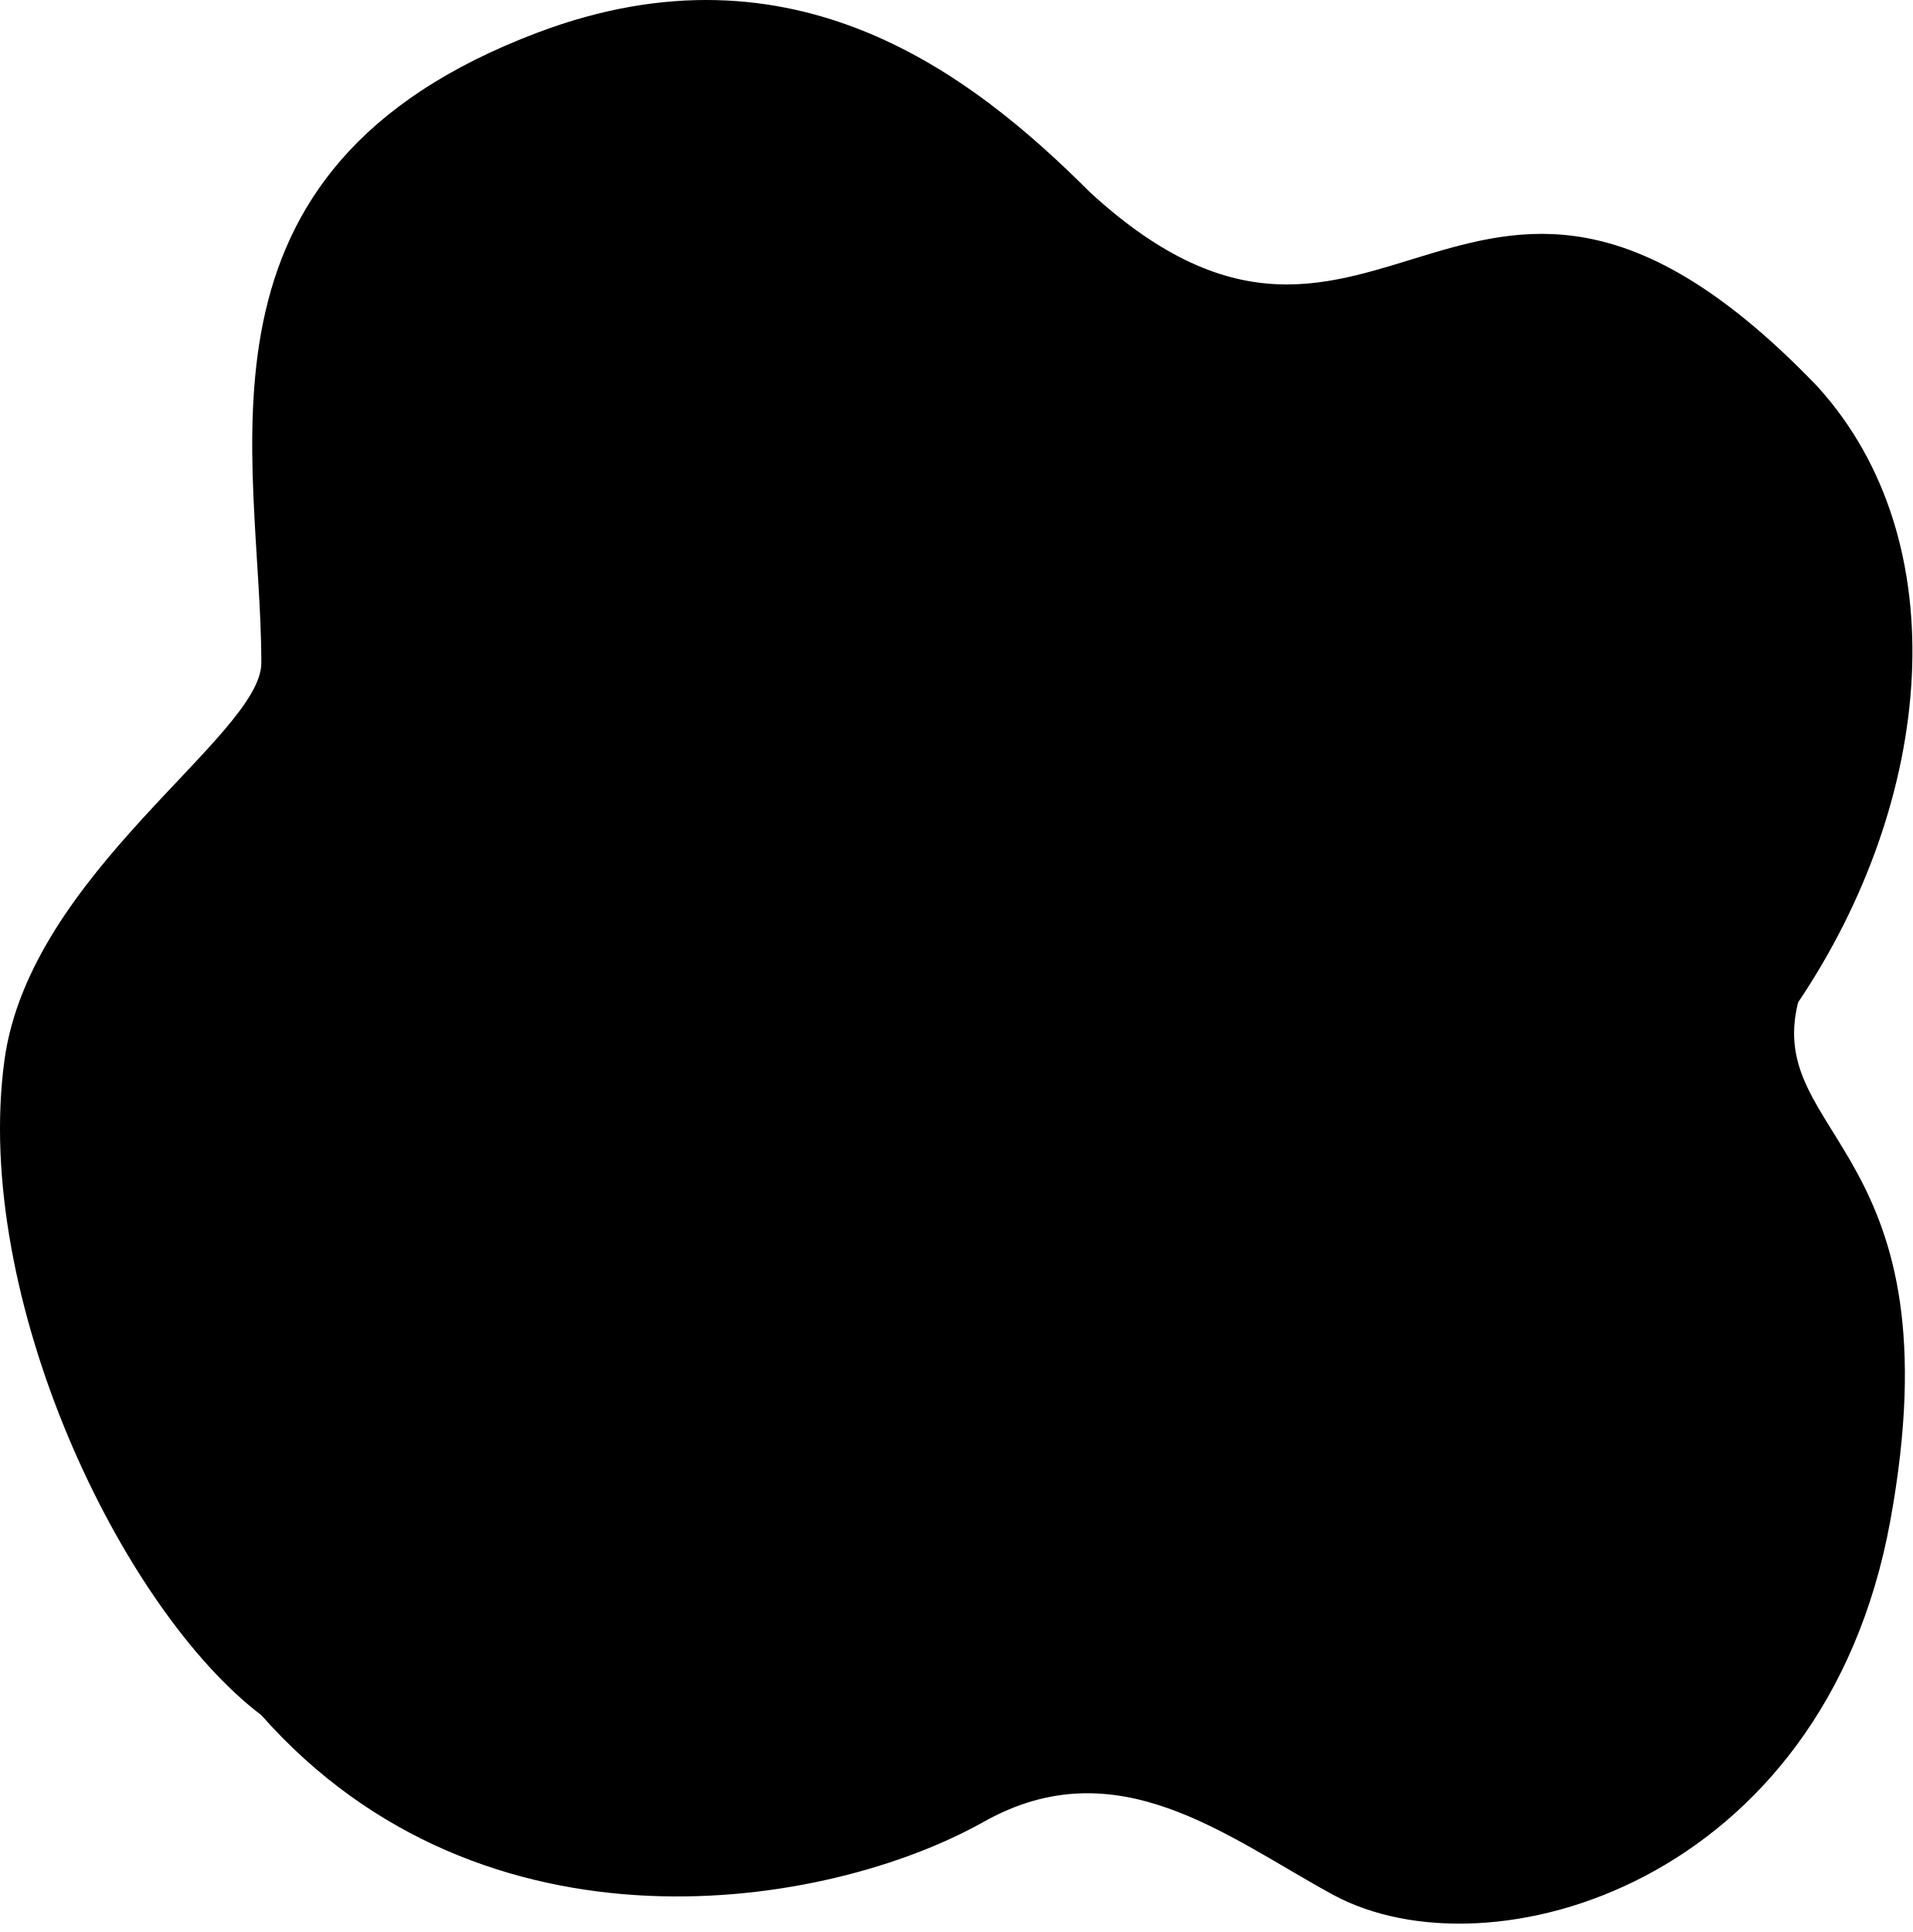
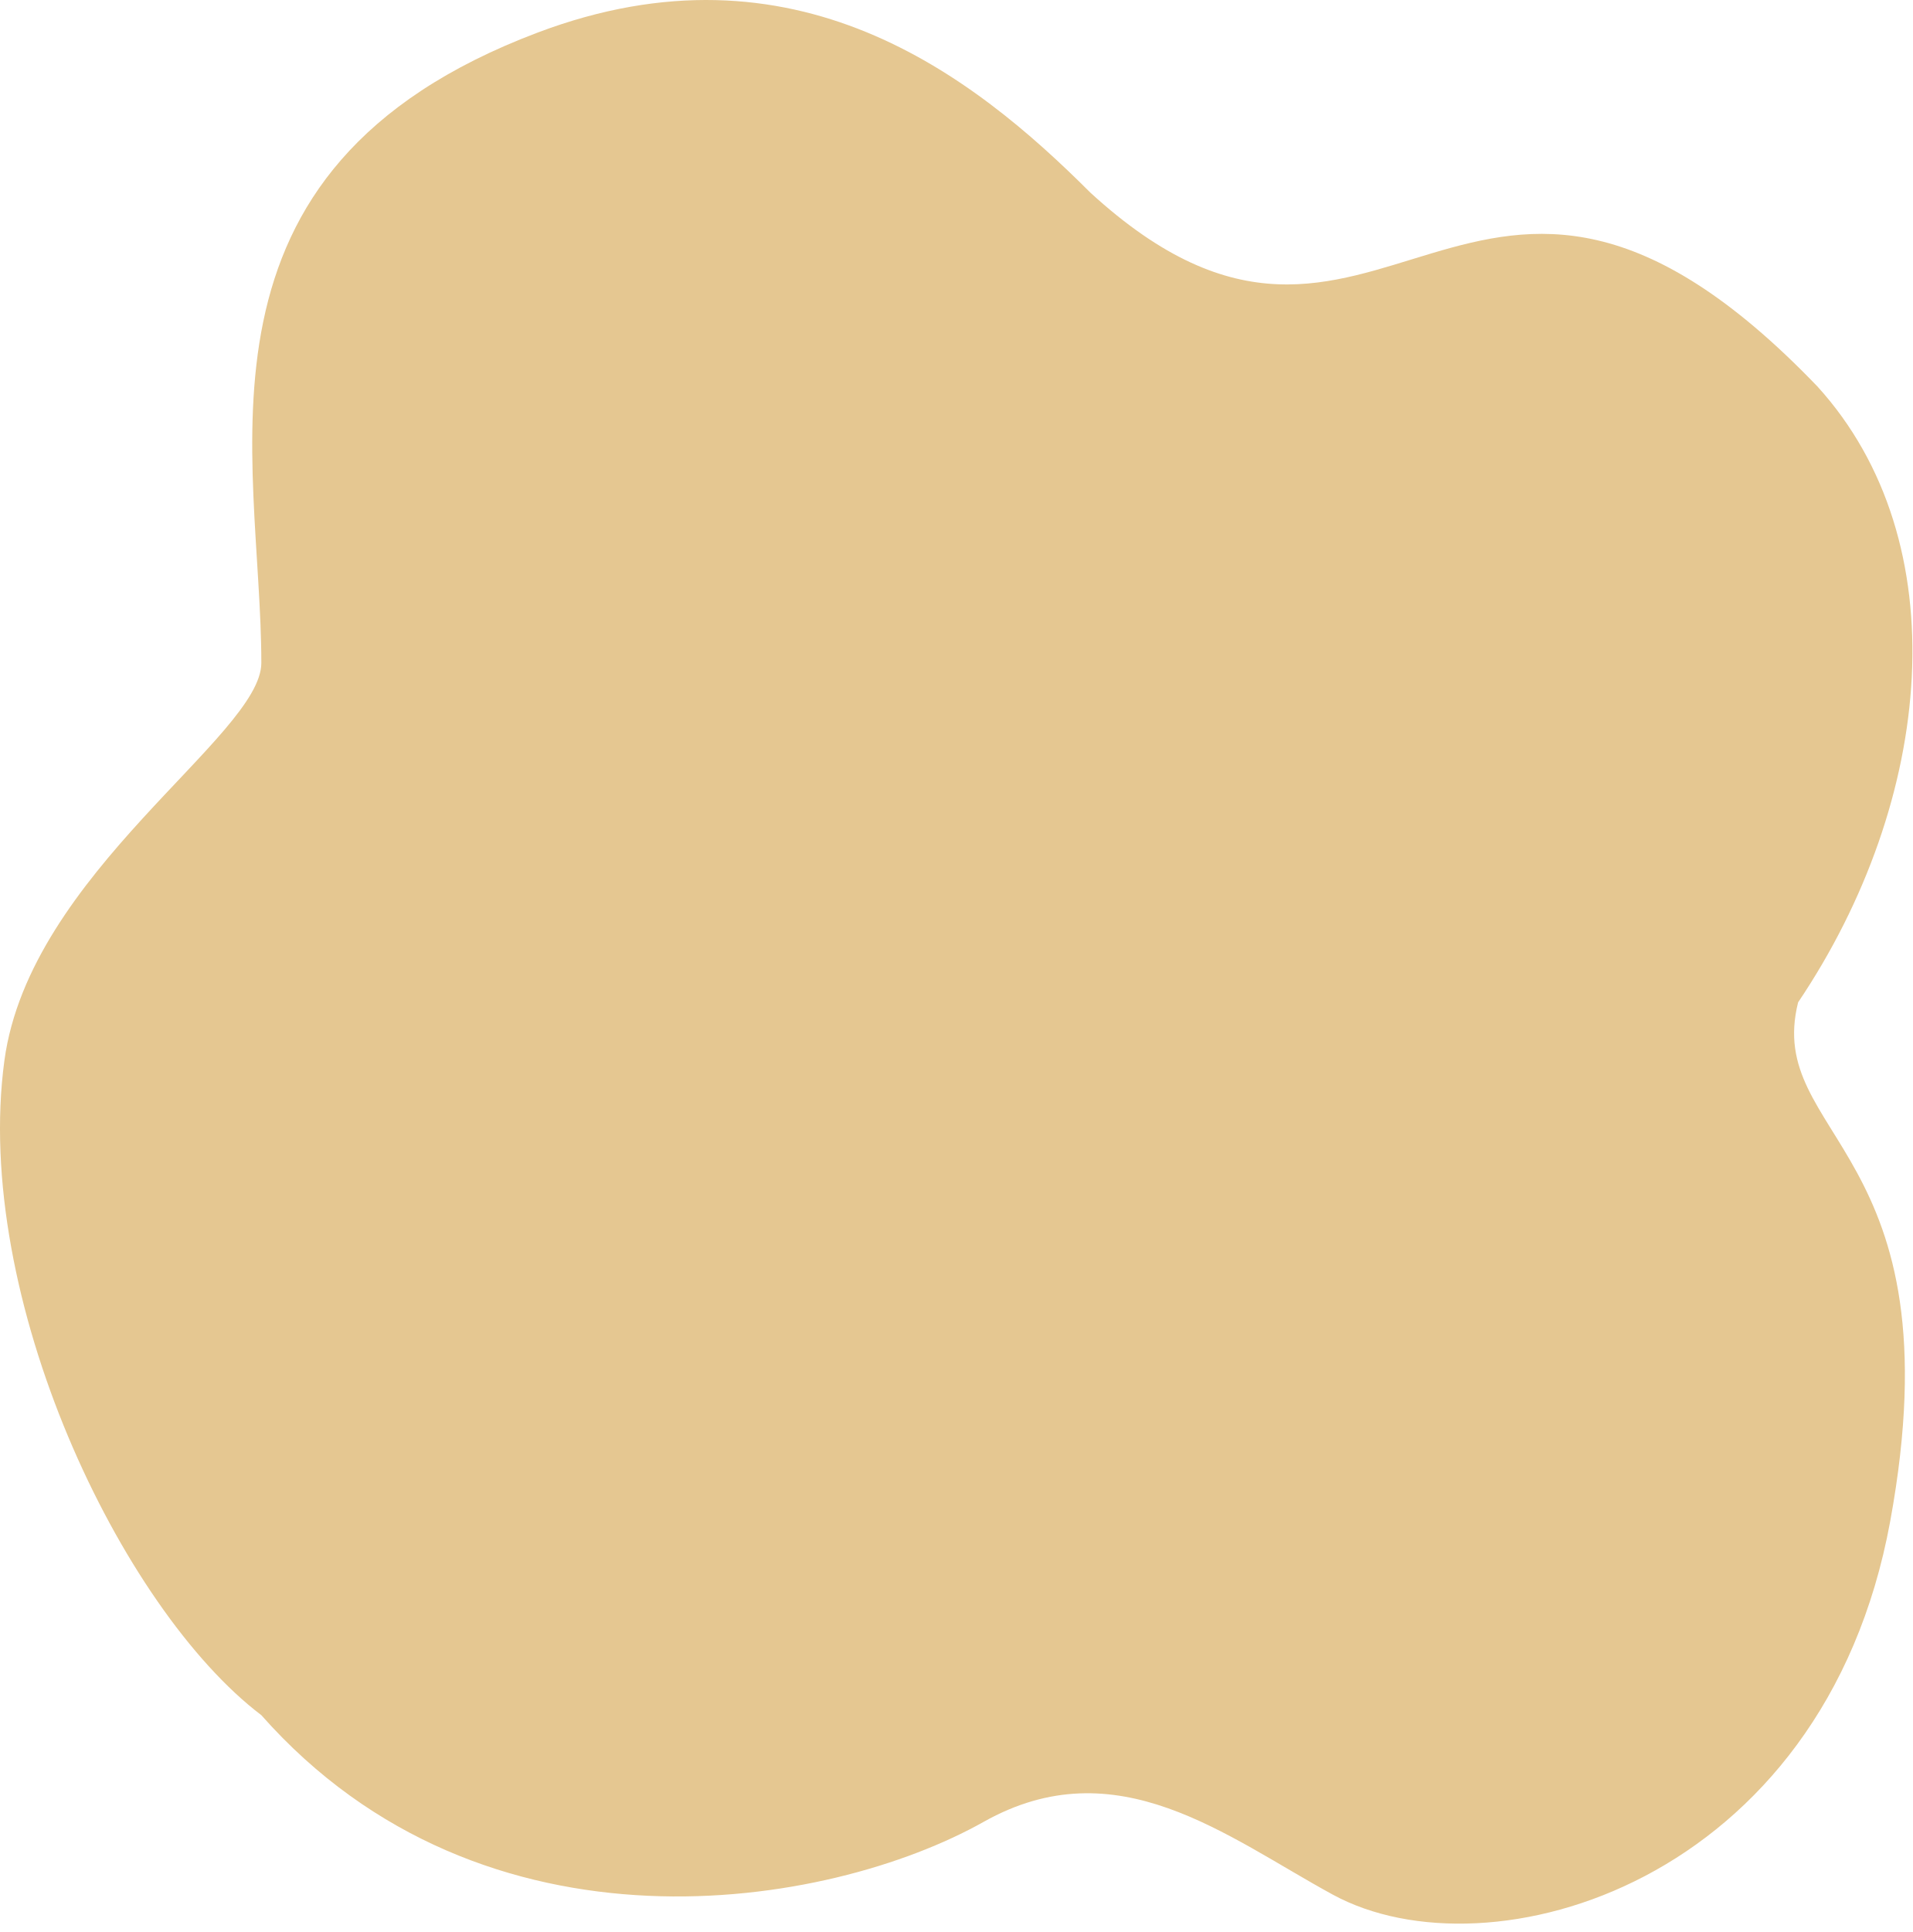
<svg xmlns="http://www.w3.org/2000/svg" version="1.1" width="200px" height="202px" viewBox="0 0 200 202">
-   <path class="elementor-shape-fill" d="M139.374,198.088 C155.702,206.994 190.725,197.001 197.678,159.05 C204.827,120.028 184.496,118.998 188.045,104.802 C202.288,83.653 204.827,56.663 190.073,40.415 C153.57,2.391 144.444,48.019 114.025,20.135 C101.727,7.837 83.099,-6.735 56.229,3.405 C18.239,17.74 27.33,47.659 27.33,69.313 C27.33,76.937 3.114,91.27 0.46,110.886 C-2.886,135.62 12.628,168.175 27.33,179.329 C50.652,205.692 86.648,199.608 102.871,190.483 C116.802,182.647 128.221,192.004 139.374,198.088 Z" />
+   <path class="elementor-shape-fill" fill="#e5c791" d="M139.374,198.088 C155.702,206.994 190.725,197.001 197.678,159.05 C204.827,120.028 184.496,118.998 188.045,104.802 C202.288,83.653 204.827,56.663 190.073,40.415 C153.57,2.391 144.444,48.019 114.025,20.135 C101.727,7.837 83.099,-6.735 56.229,3.405 C18.239,17.74 27.33,47.659 27.33,69.313 C27.33,76.937 3.114,91.27 0.46,110.886 C-2.886,135.62 12.628,168.175 27.33,179.329 C50.652,205.692 86.648,199.608 102.871,190.483 C116.802,182.647 128.221,192.004 139.374,198.088 Z" />
</svg>
